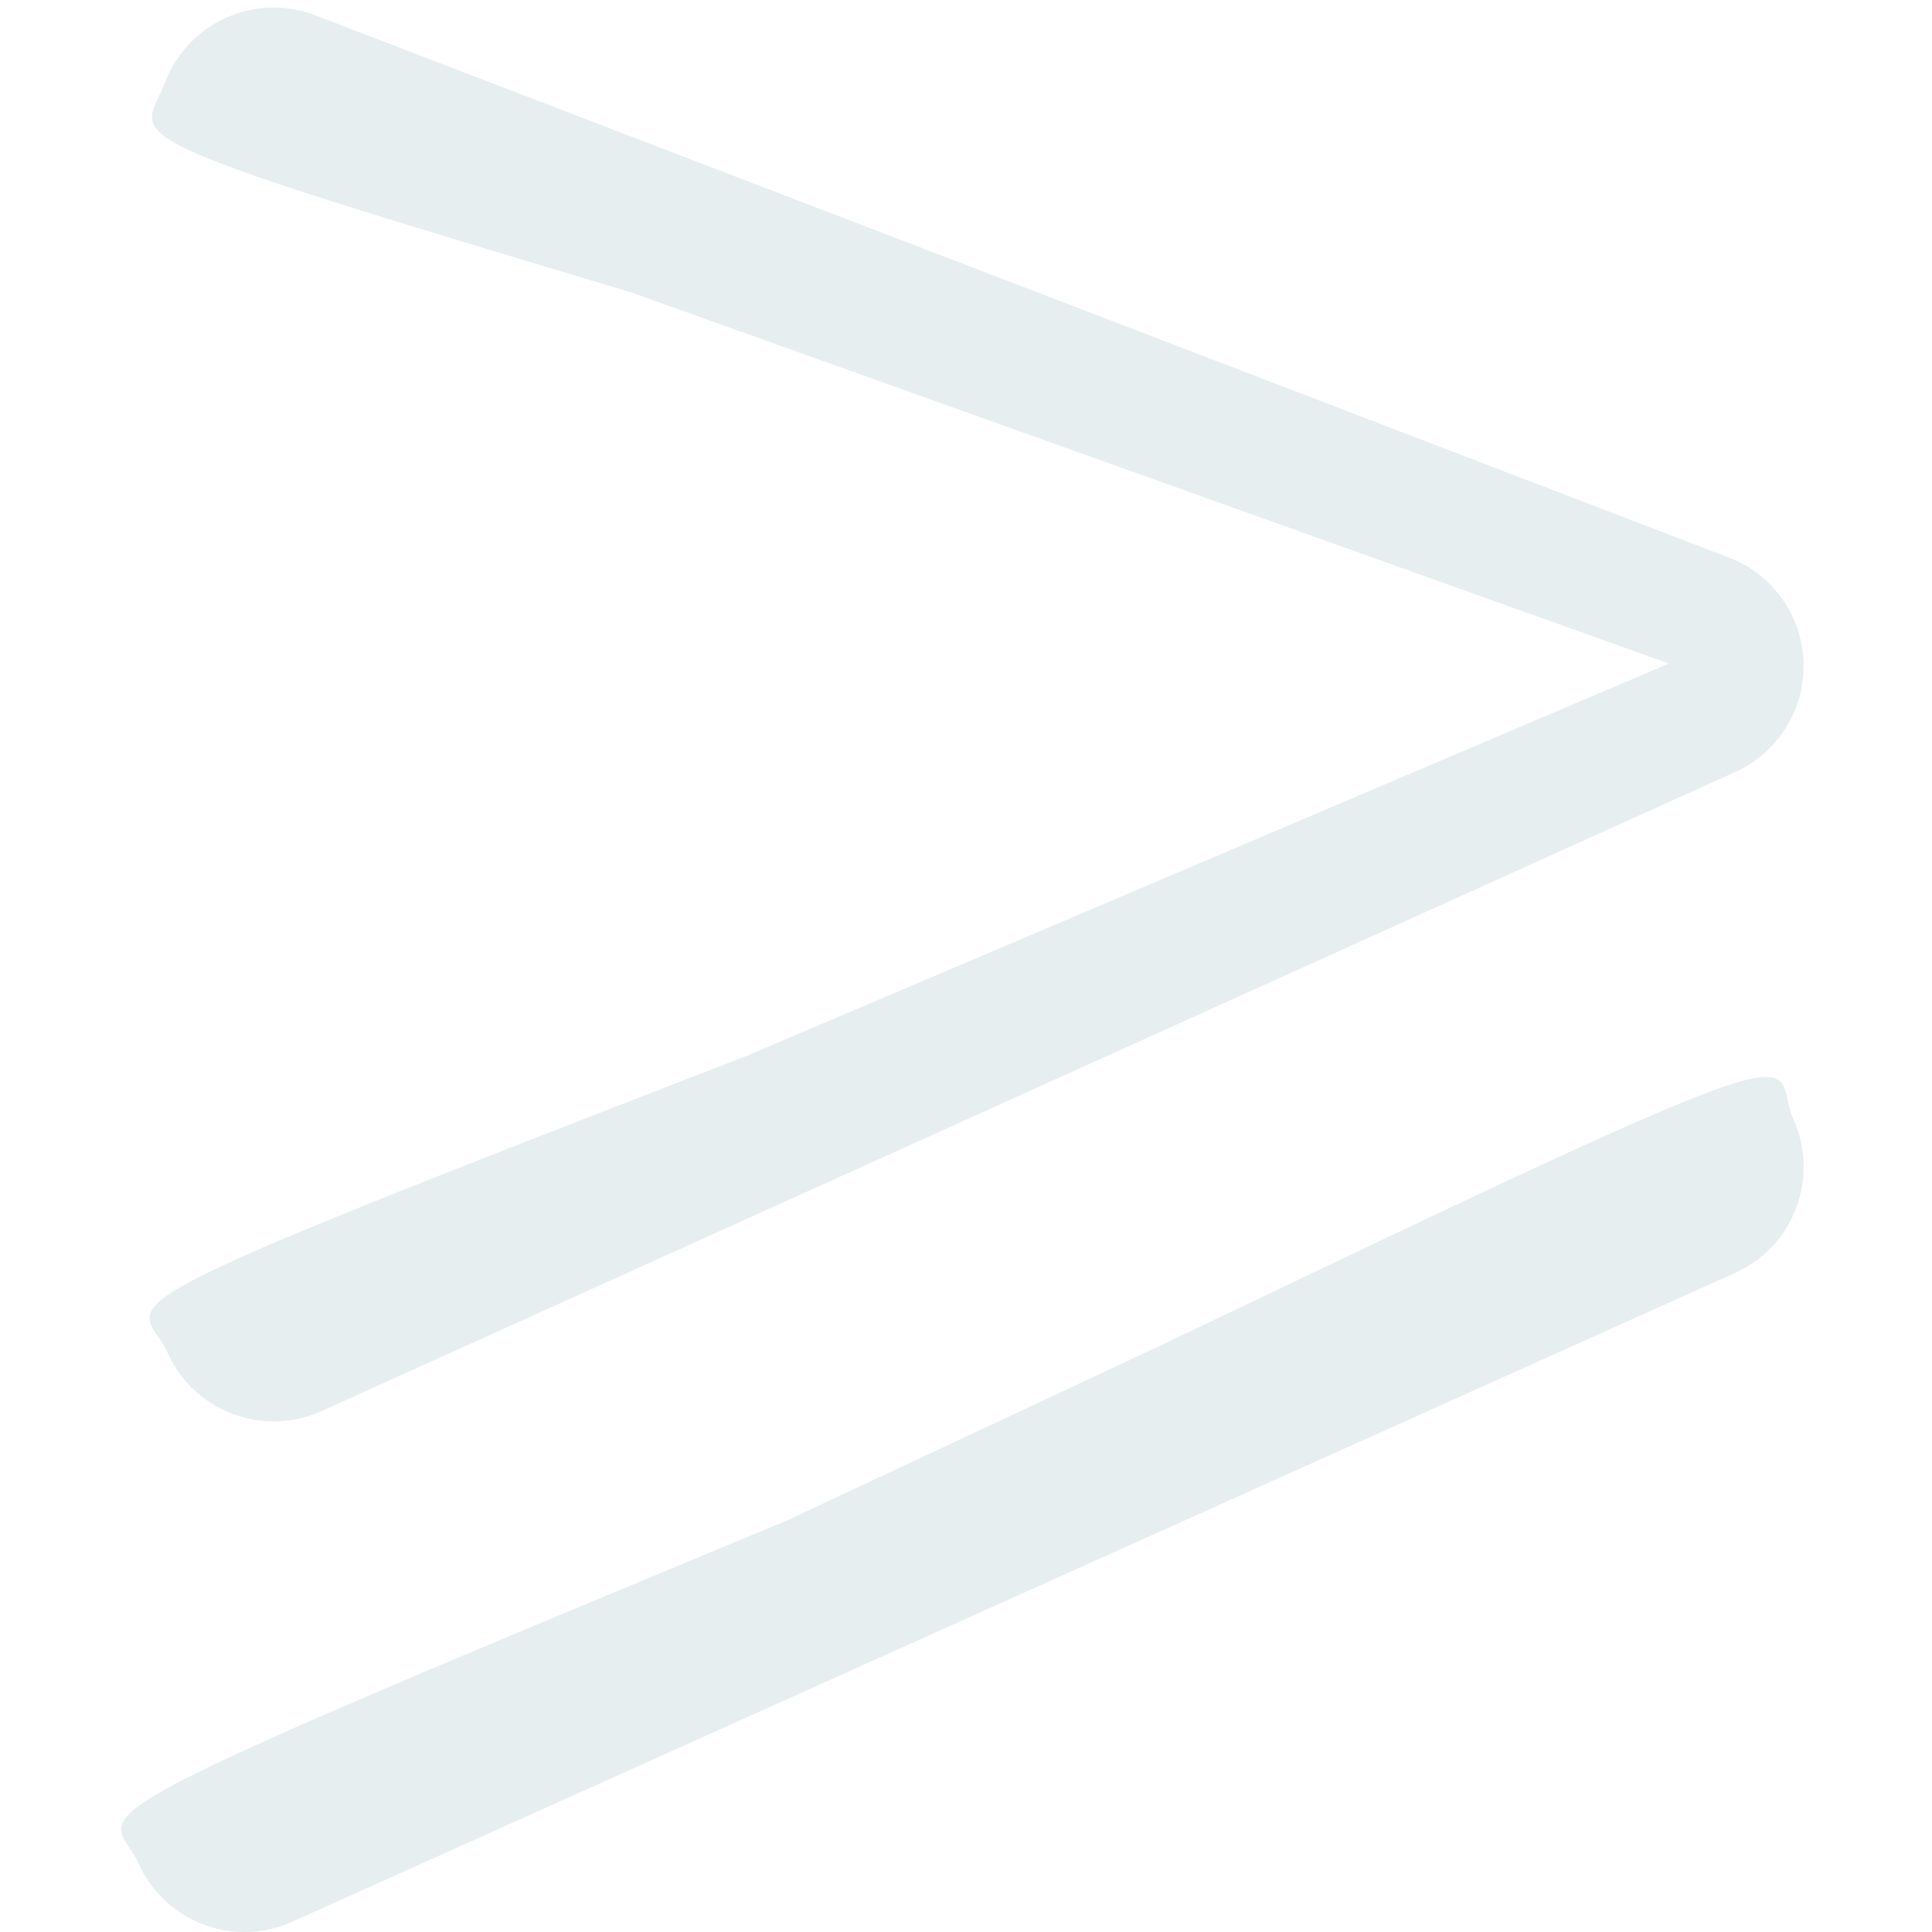
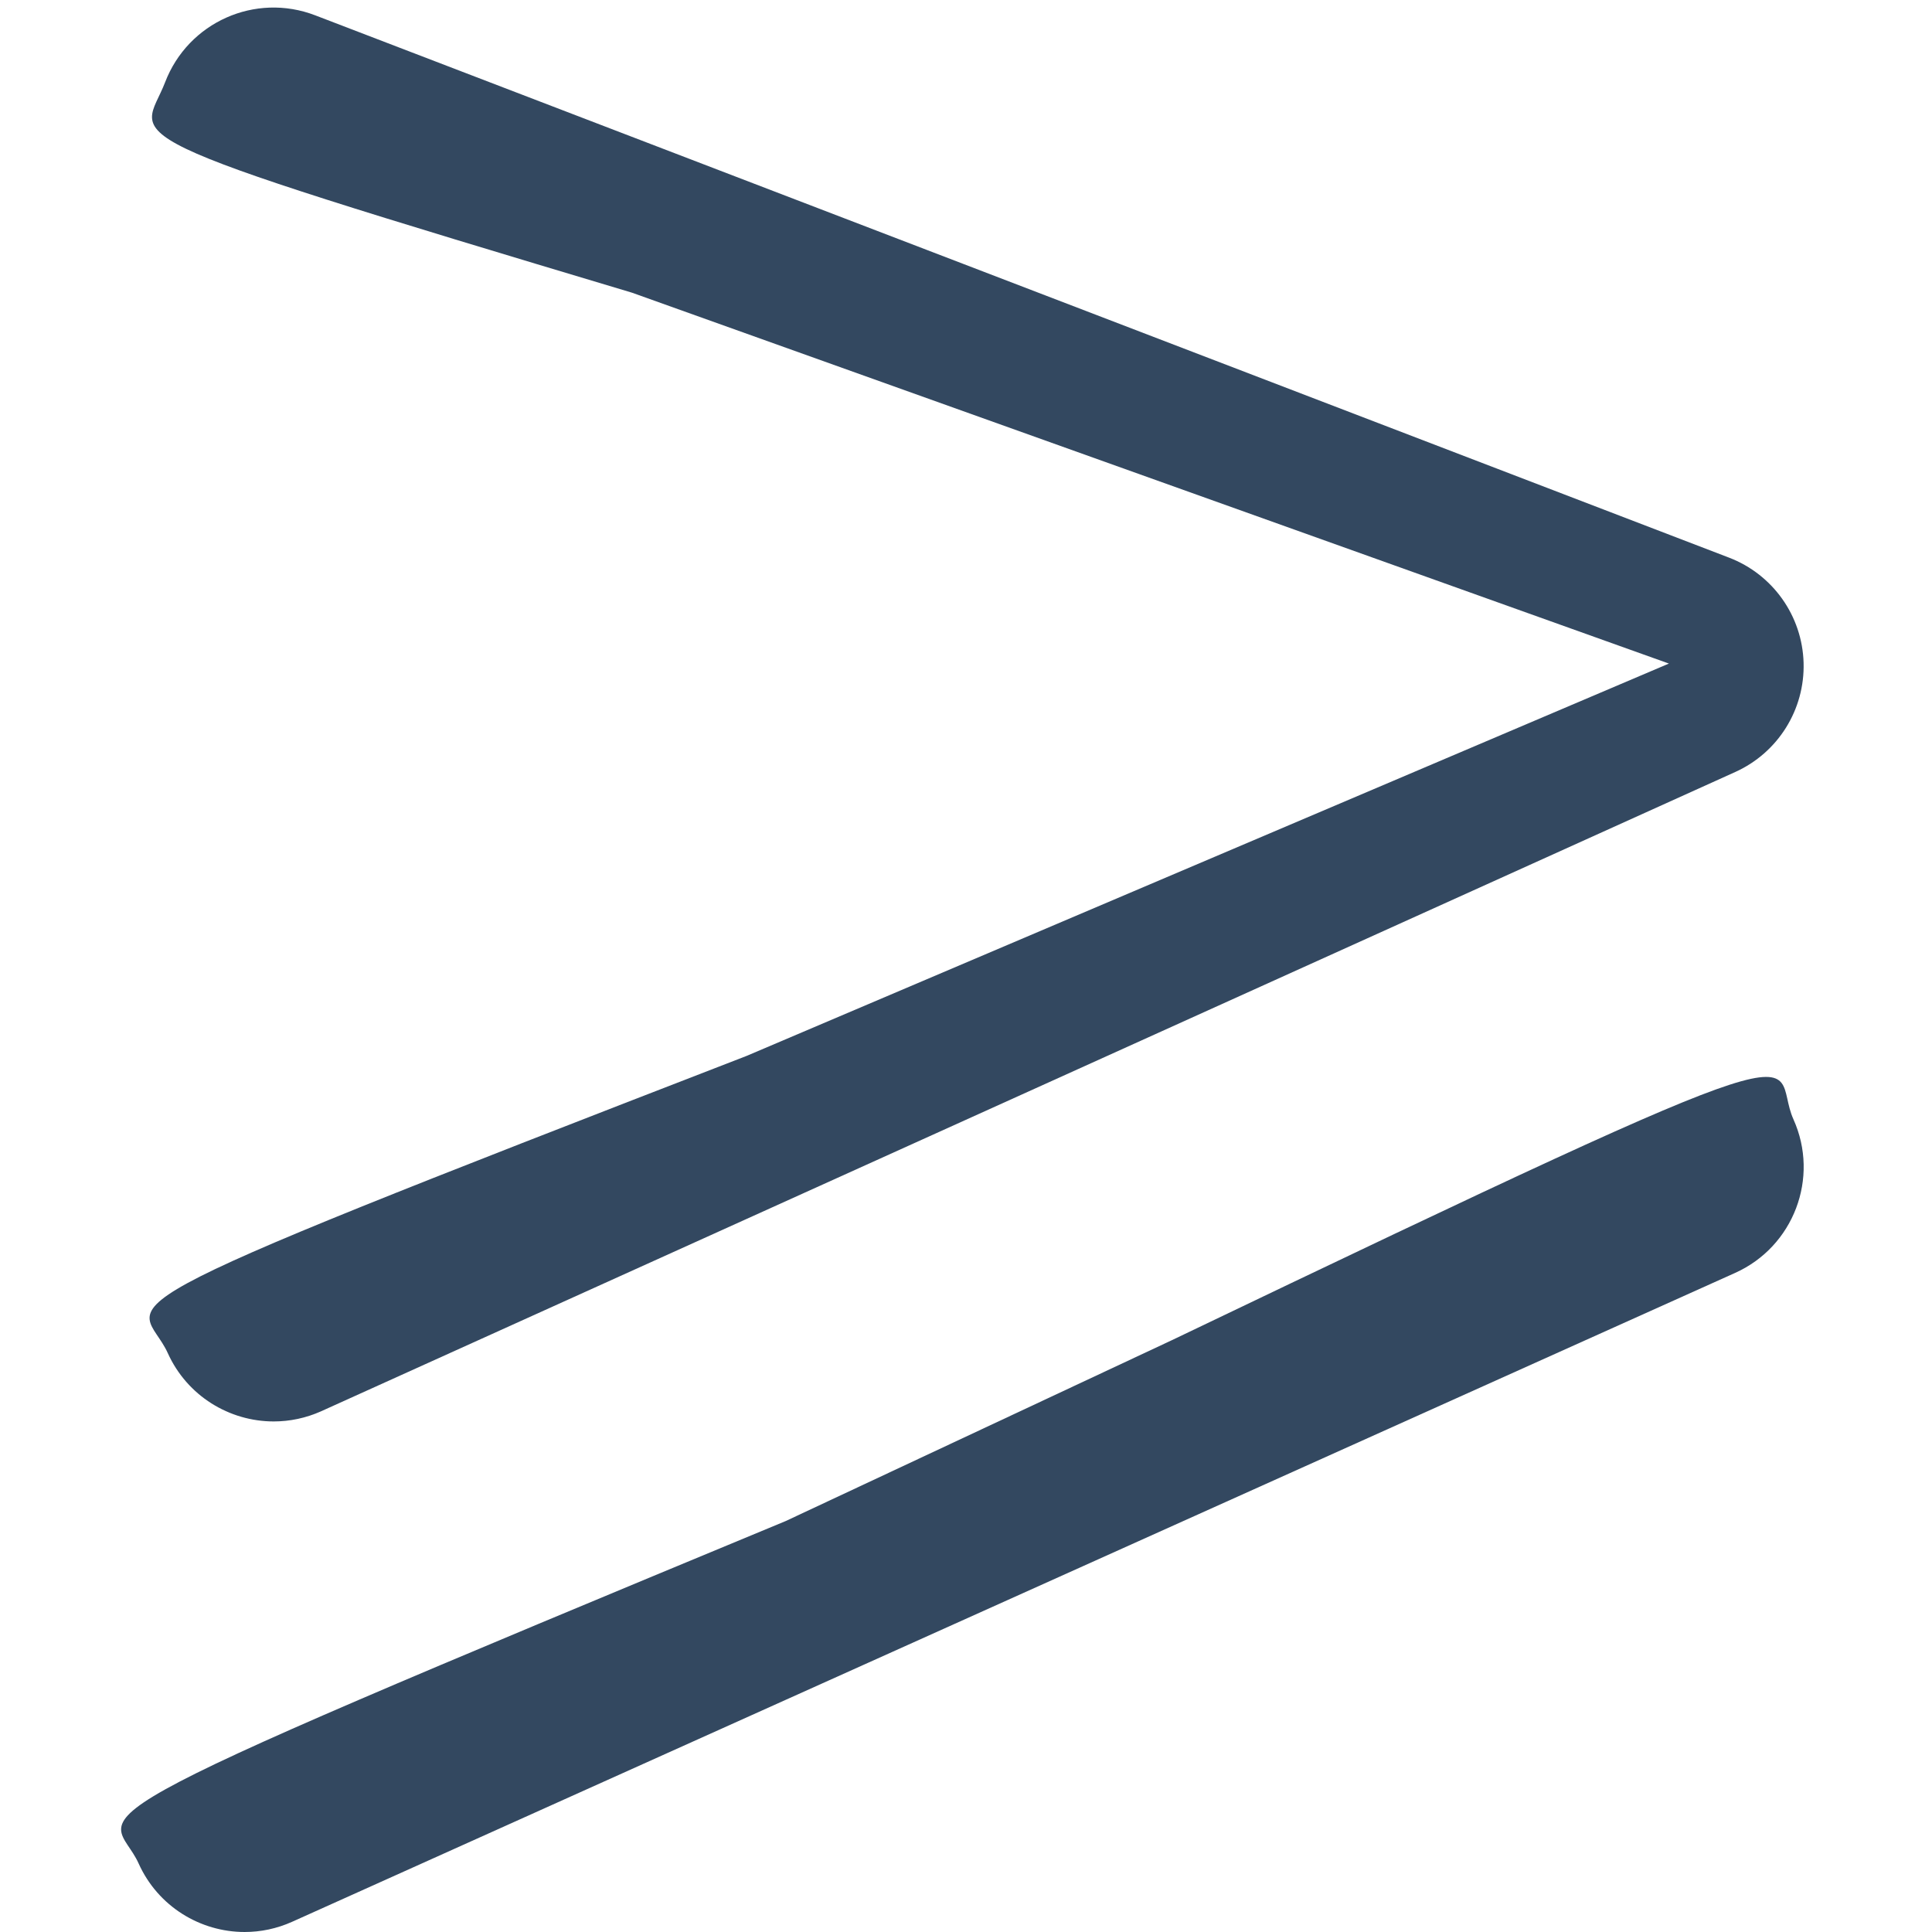
<svg xmlns="http://www.w3.org/2000/svg" version="1.1" id="Capa_1" x="0px" y="0px" width="512px" height="512px" viewBox="-0.001 0 121.507 121.507" style="enable-background:new 0 0 121.506 121.507;" xml:space="preserve" class="" preserveAspectRatio="xMidYMid meet">
  <rect id="svgEditorBackground" x="0" y="0" width="121.506" height="121.507" style="fill:none;stroke:none;" />
  <g>
    <g>
      <g>
-         <path d="M10.55,85.097c1.221,2.702,3.881,4.3,6.663,4.3c1.006,0,2.029,-0.209,3.003,-0.649l88.917,-40.196c2.689,-1.215,4.383,-3.924,4.297,-6.872c-0.085,-2.948,-1.936,-5.554,-4.688,-6.609l-88.918,-34.107c-3.776,-1.452,-7.995,0.438,-9.44,4.207c-1.447,3.769,-4.783,3.011,29.363,13.237l65.213,23.325l-58.011,24.677c-43.548,16.85,-38.063,15.009,-36.399,18.687Z" data-original="#000000" class="active-path" data-old_color="#000000" fill="#E7EEEF" />
-         <path d="M112.791,70.393c-1.654,-3.681,3.987,-6.743,-39.091,13.894l-24.294,11.378c-48.06,19.93,-42.347,17.847,-40.69,21.53c1.218,2.709,3.883,4.312,6.67,4.312c1.001,0,2.02,-0.207,2.994,-0.646l90.745,-40.806c3.678,-1.653,5.323,-5.98,3.666,-9.661Z" data-original="#000000" class="active-path" data-old_color="#000000" fill="#E7EEEF" />
+         <path d="M10.55,85.097c1.221,2.702,3.881,4.3,6.663,4.3c1.006,0,2.029,-0.209,3.003,-0.649l88.917,-40.196c2.689,-1.215,4.383,-3.924,4.297,-6.872c-0.085,-2.948,-1.936,-5.554,-4.688,-6.609l-88.918,-34.107c-3.776,-1.452,-7.995,0.438,-9.44,4.207c-1.447,3.769,-4.783,3.011,29.363,13.237l65.213,23.325l-58.011,24.677c-43.548,16.85,-38.063,15.009,-36.399,18.687Z" data-original="#000000" class="active-path" data-old_color="#000000" fill="#334860" />
+         <path d="M112.791,70.393c-1.654,-3.681,3.987,-6.743,-39.091,13.894l-24.294,11.378c-48.06,19.93,-42.347,17.847,-40.69,21.53c1.218,2.709,3.883,4.312,6.67,4.312c1.001,0,2.02,-0.207,2.994,-0.646l90.745,-40.806c3.678,-1.653,5.323,-5.98,3.666,-9.661Z" data-original="#000000" class="active-path" data-old_color="#000000" fill="#334860" />
      </g>
    </g>
  </g>
</svg>
